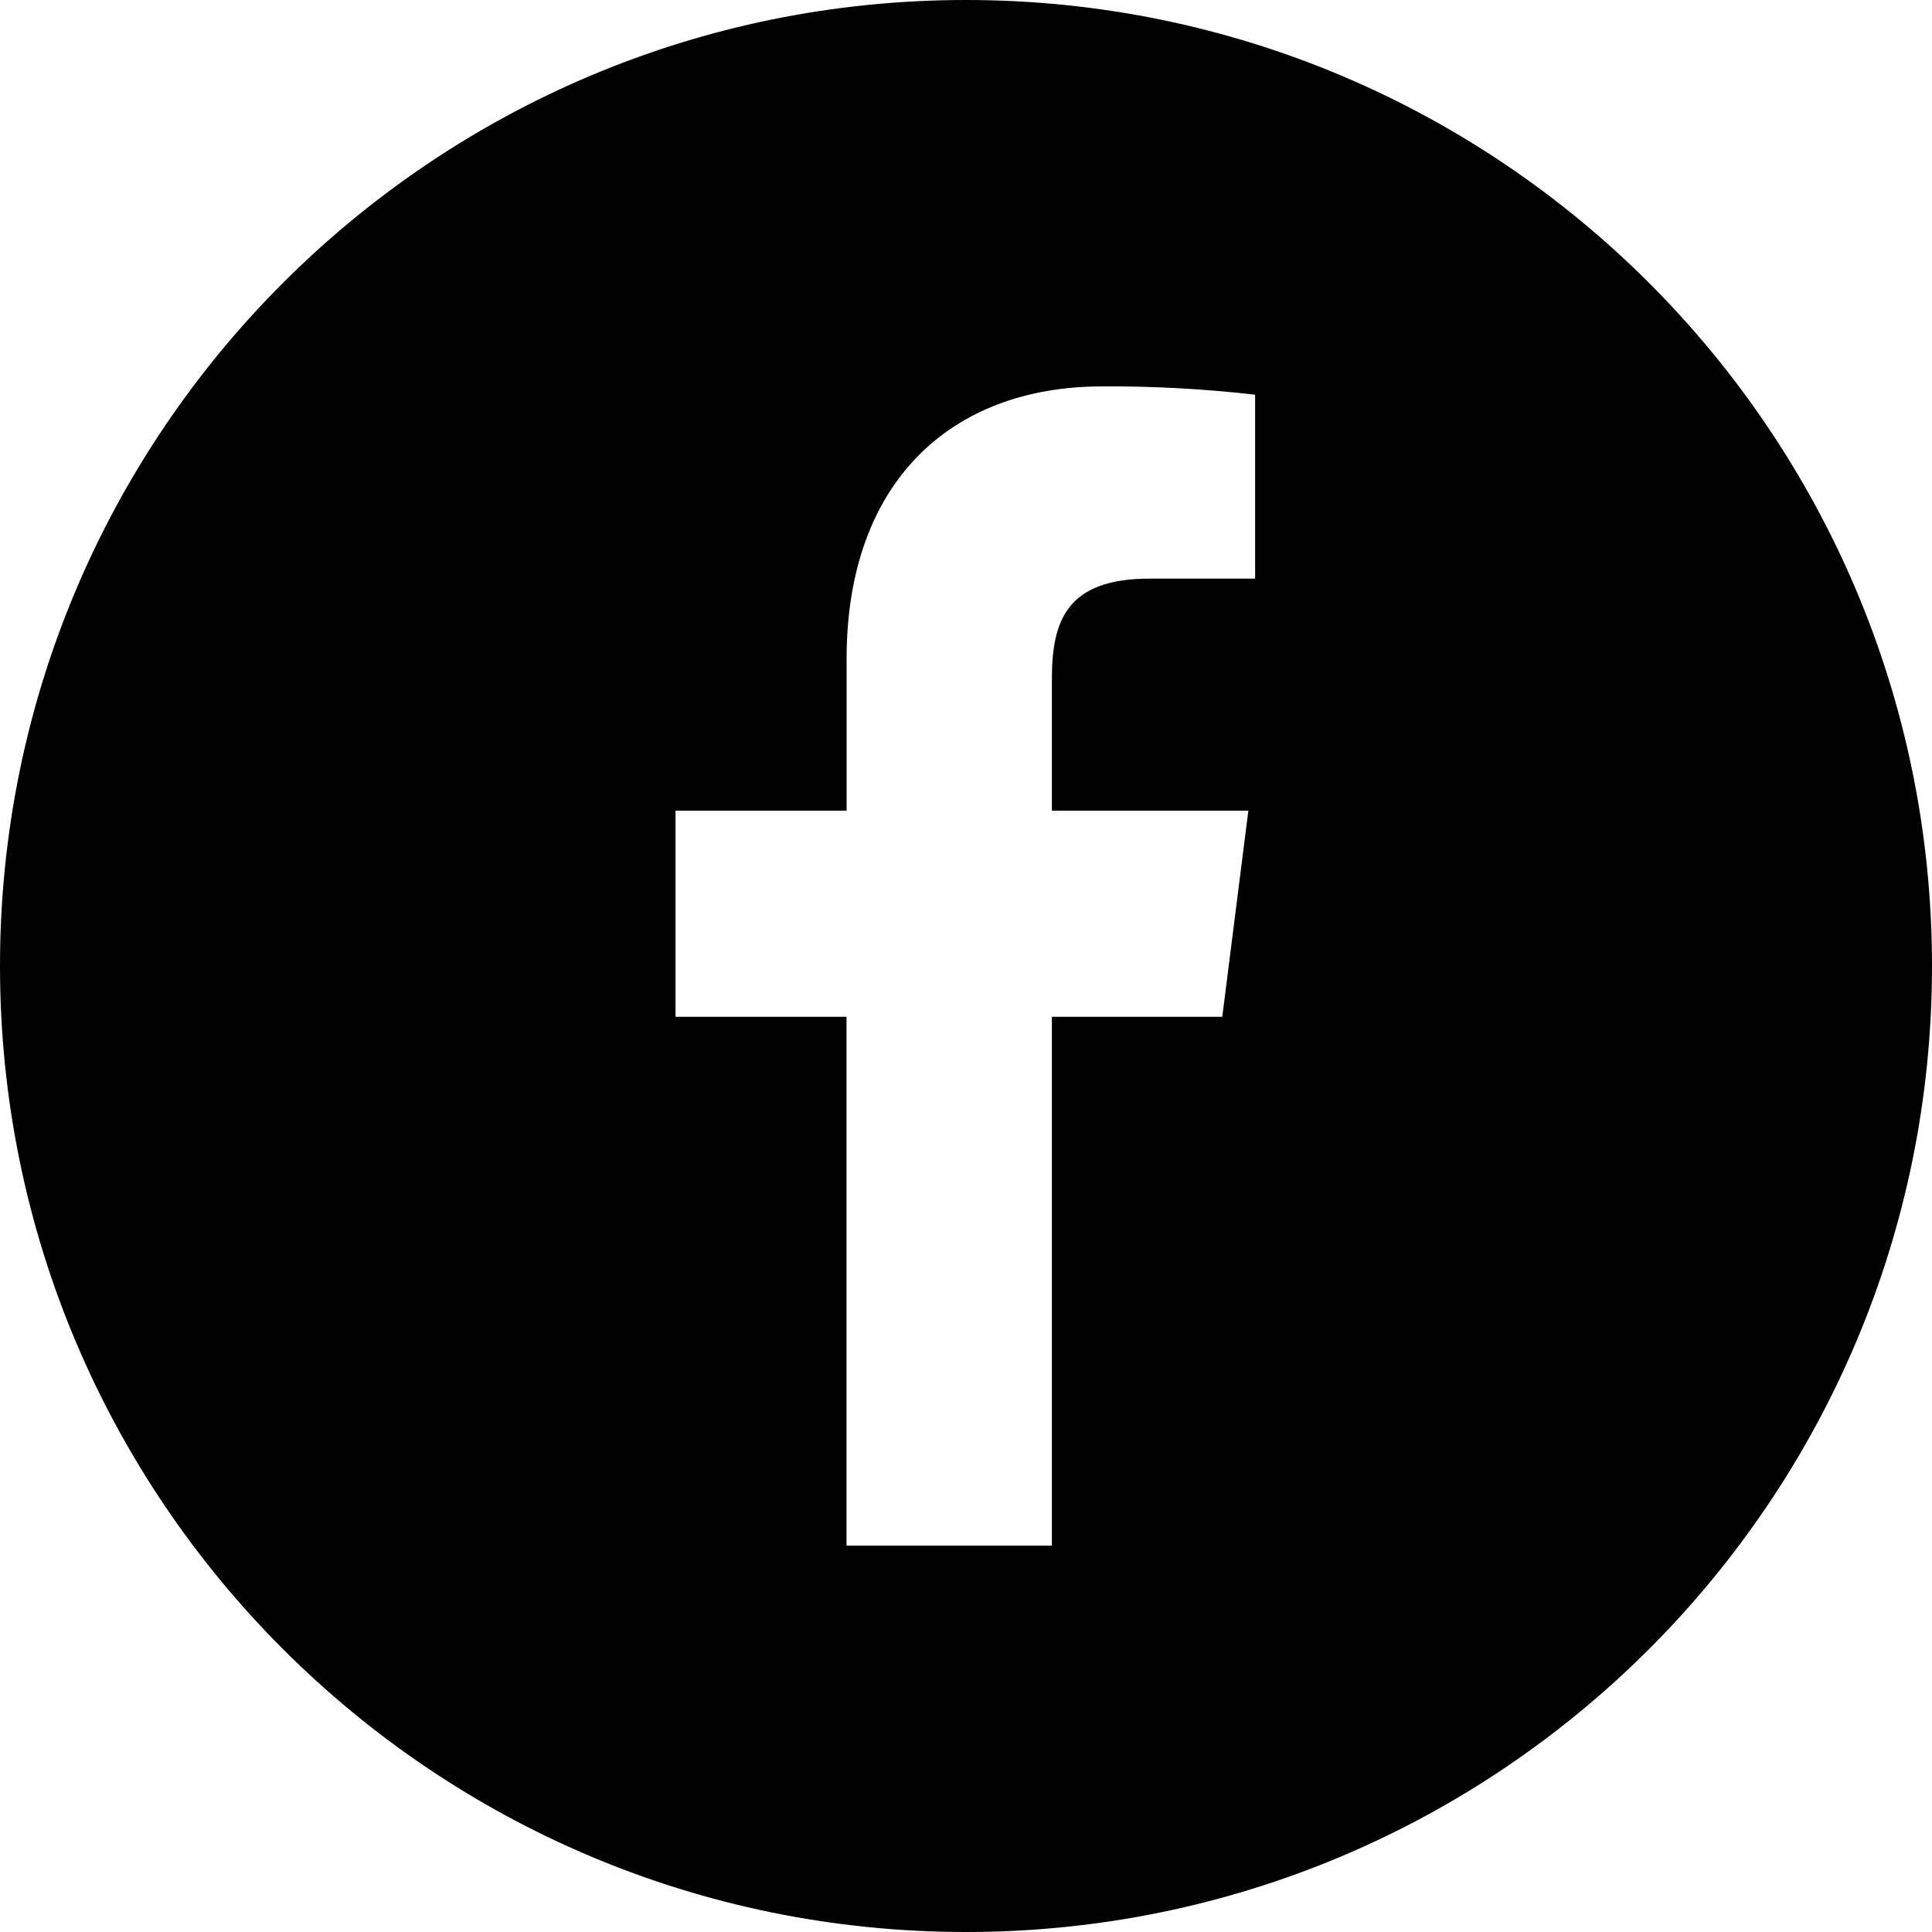
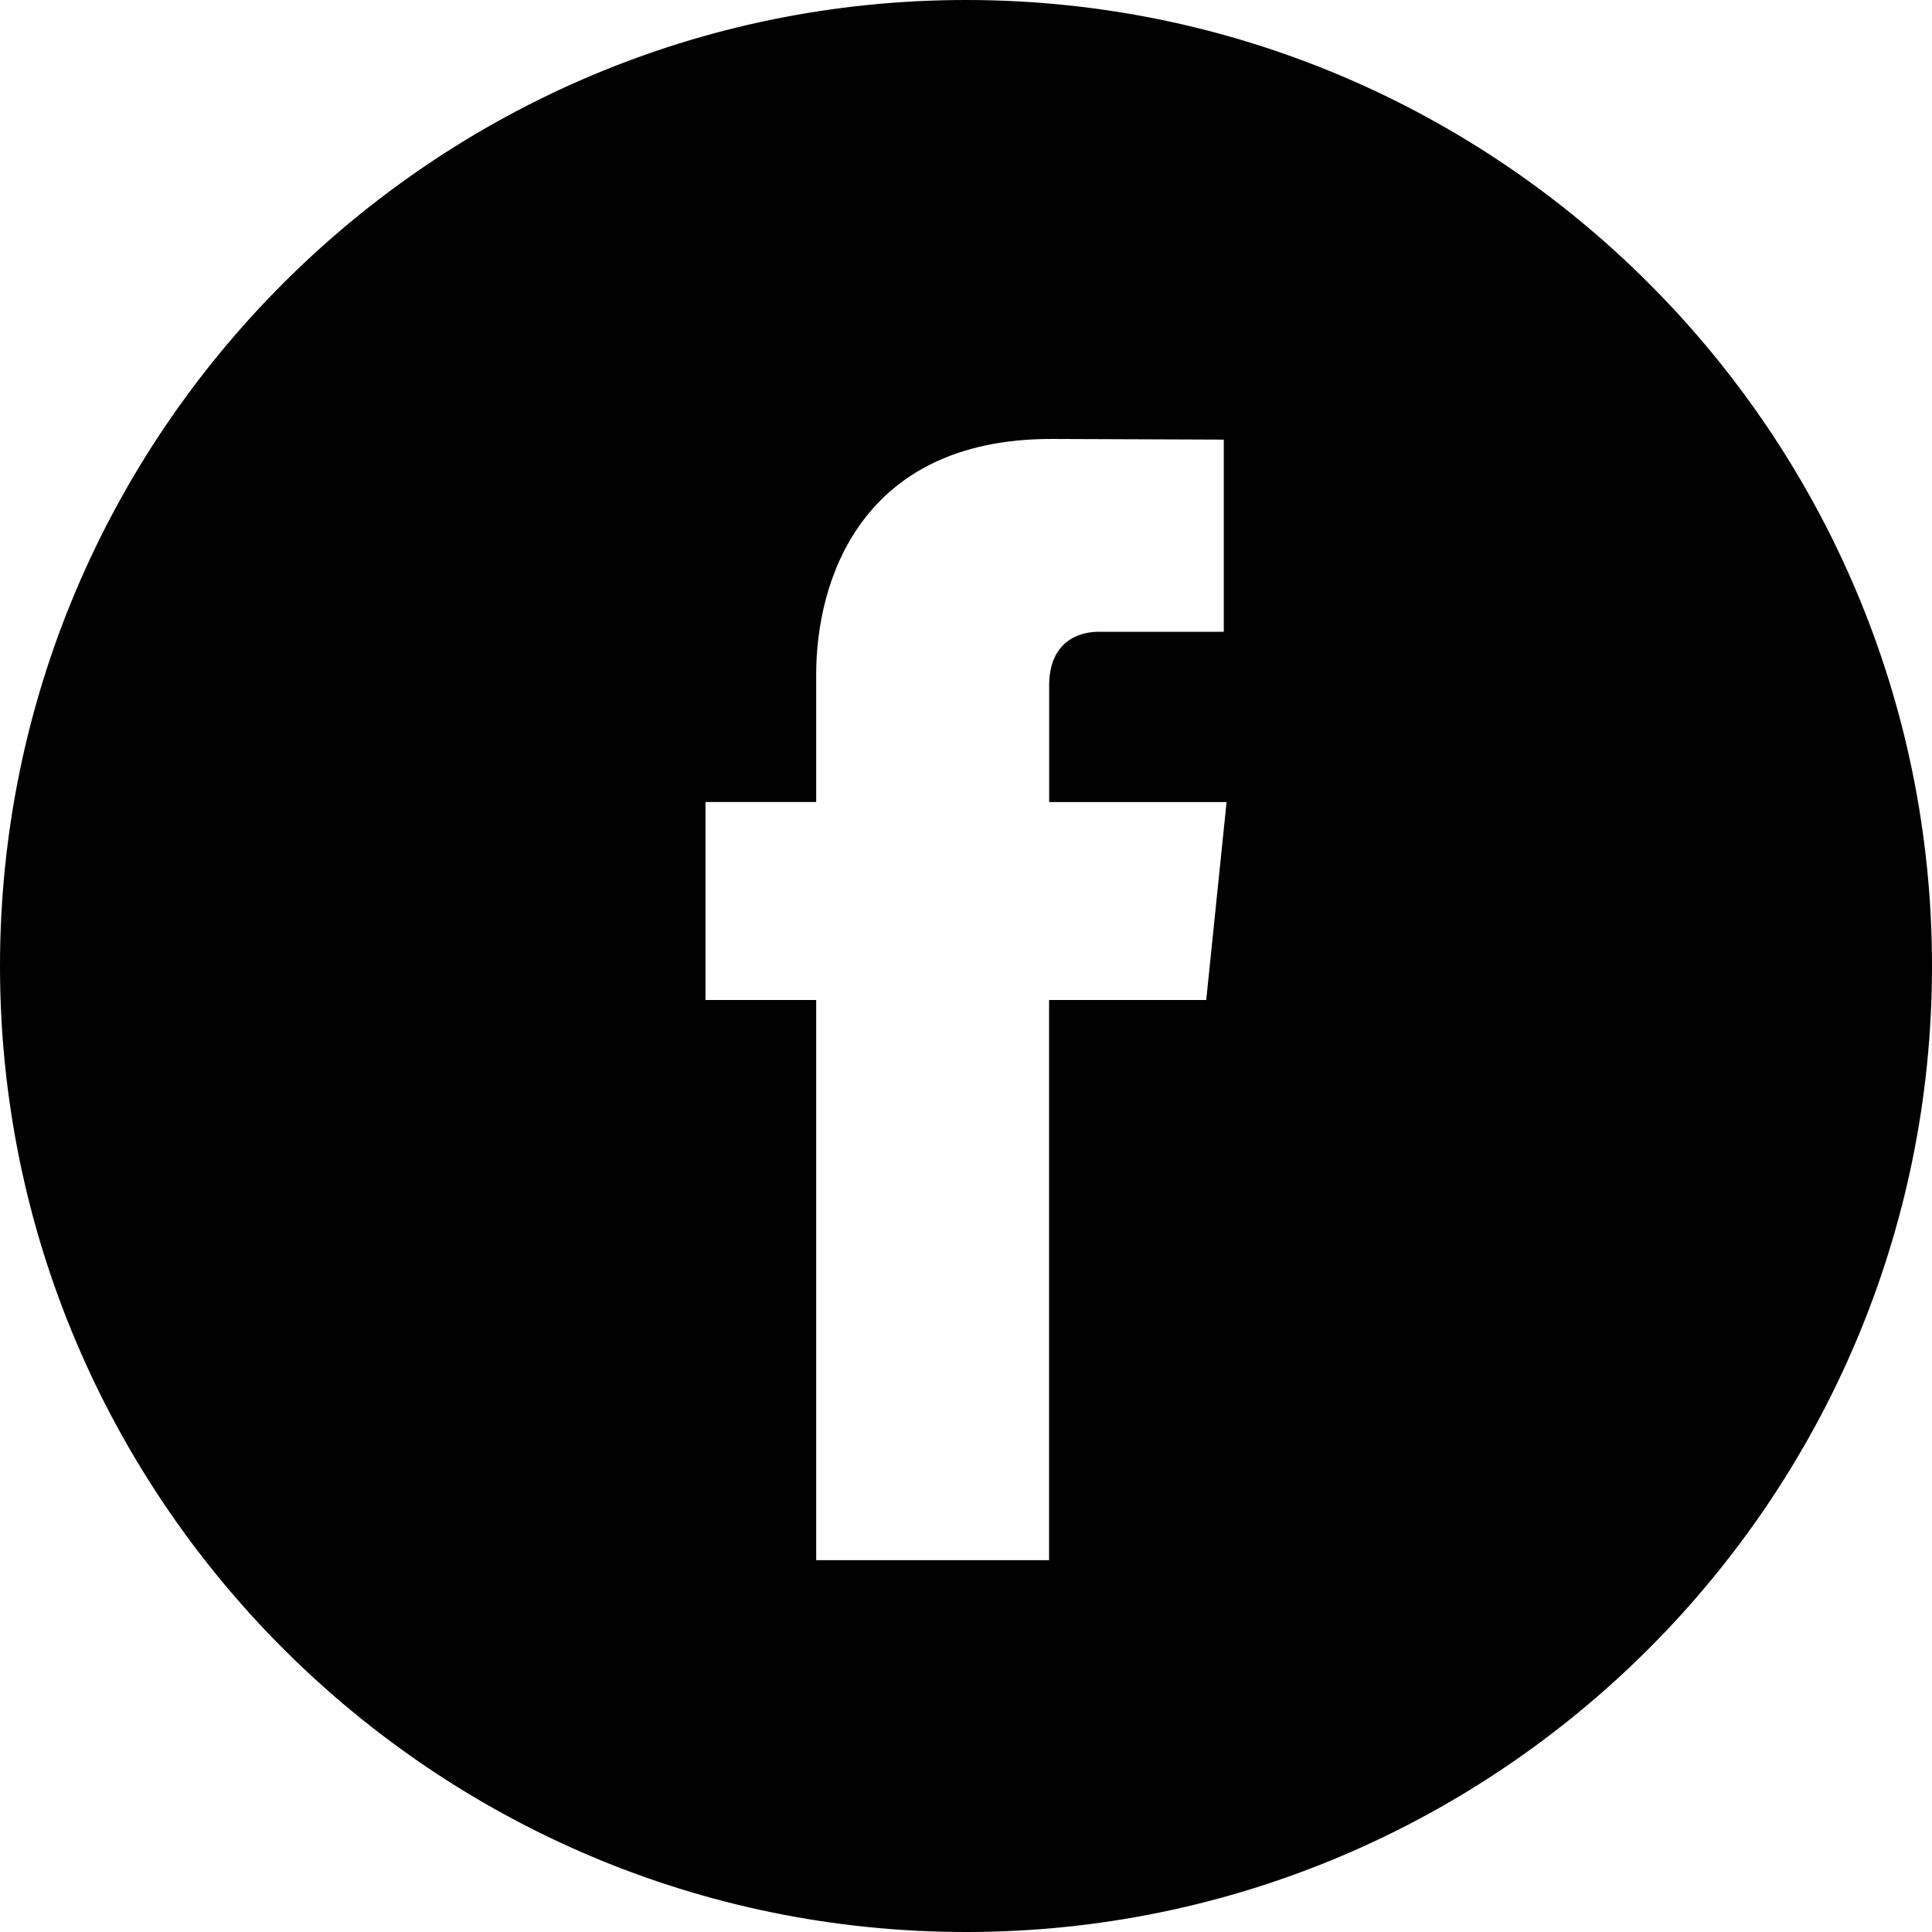
- <svg xmlns="http://www.w3.org/2000/svg" xmlns:xlink="http://www.w3.org/1999/xlink" width="20" height="20" viewBox="0 0 20 20">
-   <defs>
-     <path id="mm8ca" d="M290 920c5.523 0 10 4.477 10 10s-4.477 10-10 10-10-4.477-10-10 4.477-10 10-10zm2.993 4.086a13.133 13.133 0 0 0-1.583-.086c-1.57 0-2.646.995-2.646 2.82v1.572h-1.771v2.134h1.77V936h2.126v-5.474h1.764l.27-2.134h-2.034v-1.363c0-.613.16-1.039 1.014-1.039h1.09z" />
-   </defs>
+ <svg xmlns="http://www.w3.org/2000/svg" version="1.1" id="Capa_1" x="0px" y="0px" width="49.652px" height="49.652px" viewBox="0 0 49.652 49.652" style="enable-background:new 0 0 49.652 49.652;" xml:space="preserve">
  <g>
-     <g transform="translate(-280 -920)">
-       <use xlink:href="#mm8ca" />
+     <g>
+       <path d="M24.826,0C11.137,0,0,11.137,0,24.826c0,13.688,11.137,24.826,24.826,24.826c13.688,0,24.826-11.138,24.826-24.826    C49.652,11.137,38.516,0,24.826,0z M31,25.7h-4.039c0,6.453,0,14.396,0,14.396h-5.985c0,0,0-7.866,0-14.396h-2.845v-5.088h2.845    v-3.291c0-2.357,1.12-6.04,6.04-6.04l4.435,0.017v4.939c0,0-2.695,0-3.219,0c-0.524,0-1.269,0.262-1.269,1.386v2.99h4.56L31,25.7z    " />
    </g>
  </g>
+   <g>
+ </g>
+   <g>
+ </g>
+   <g>
+ </g>
+   <g>
+ </g>
+   <g>
+ </g>
+   <g>
+ </g>
+   <g>
+ </g>
+   <g>
+ </g>
+   <g>
+ </g>
+   <g>
+ </g>
+   <g>
+ </g>
+   <g>
+ </g>
+   <g>
+ </g>
+   <g>
+ </g>
+   <g>
+ </g>
</svg>
